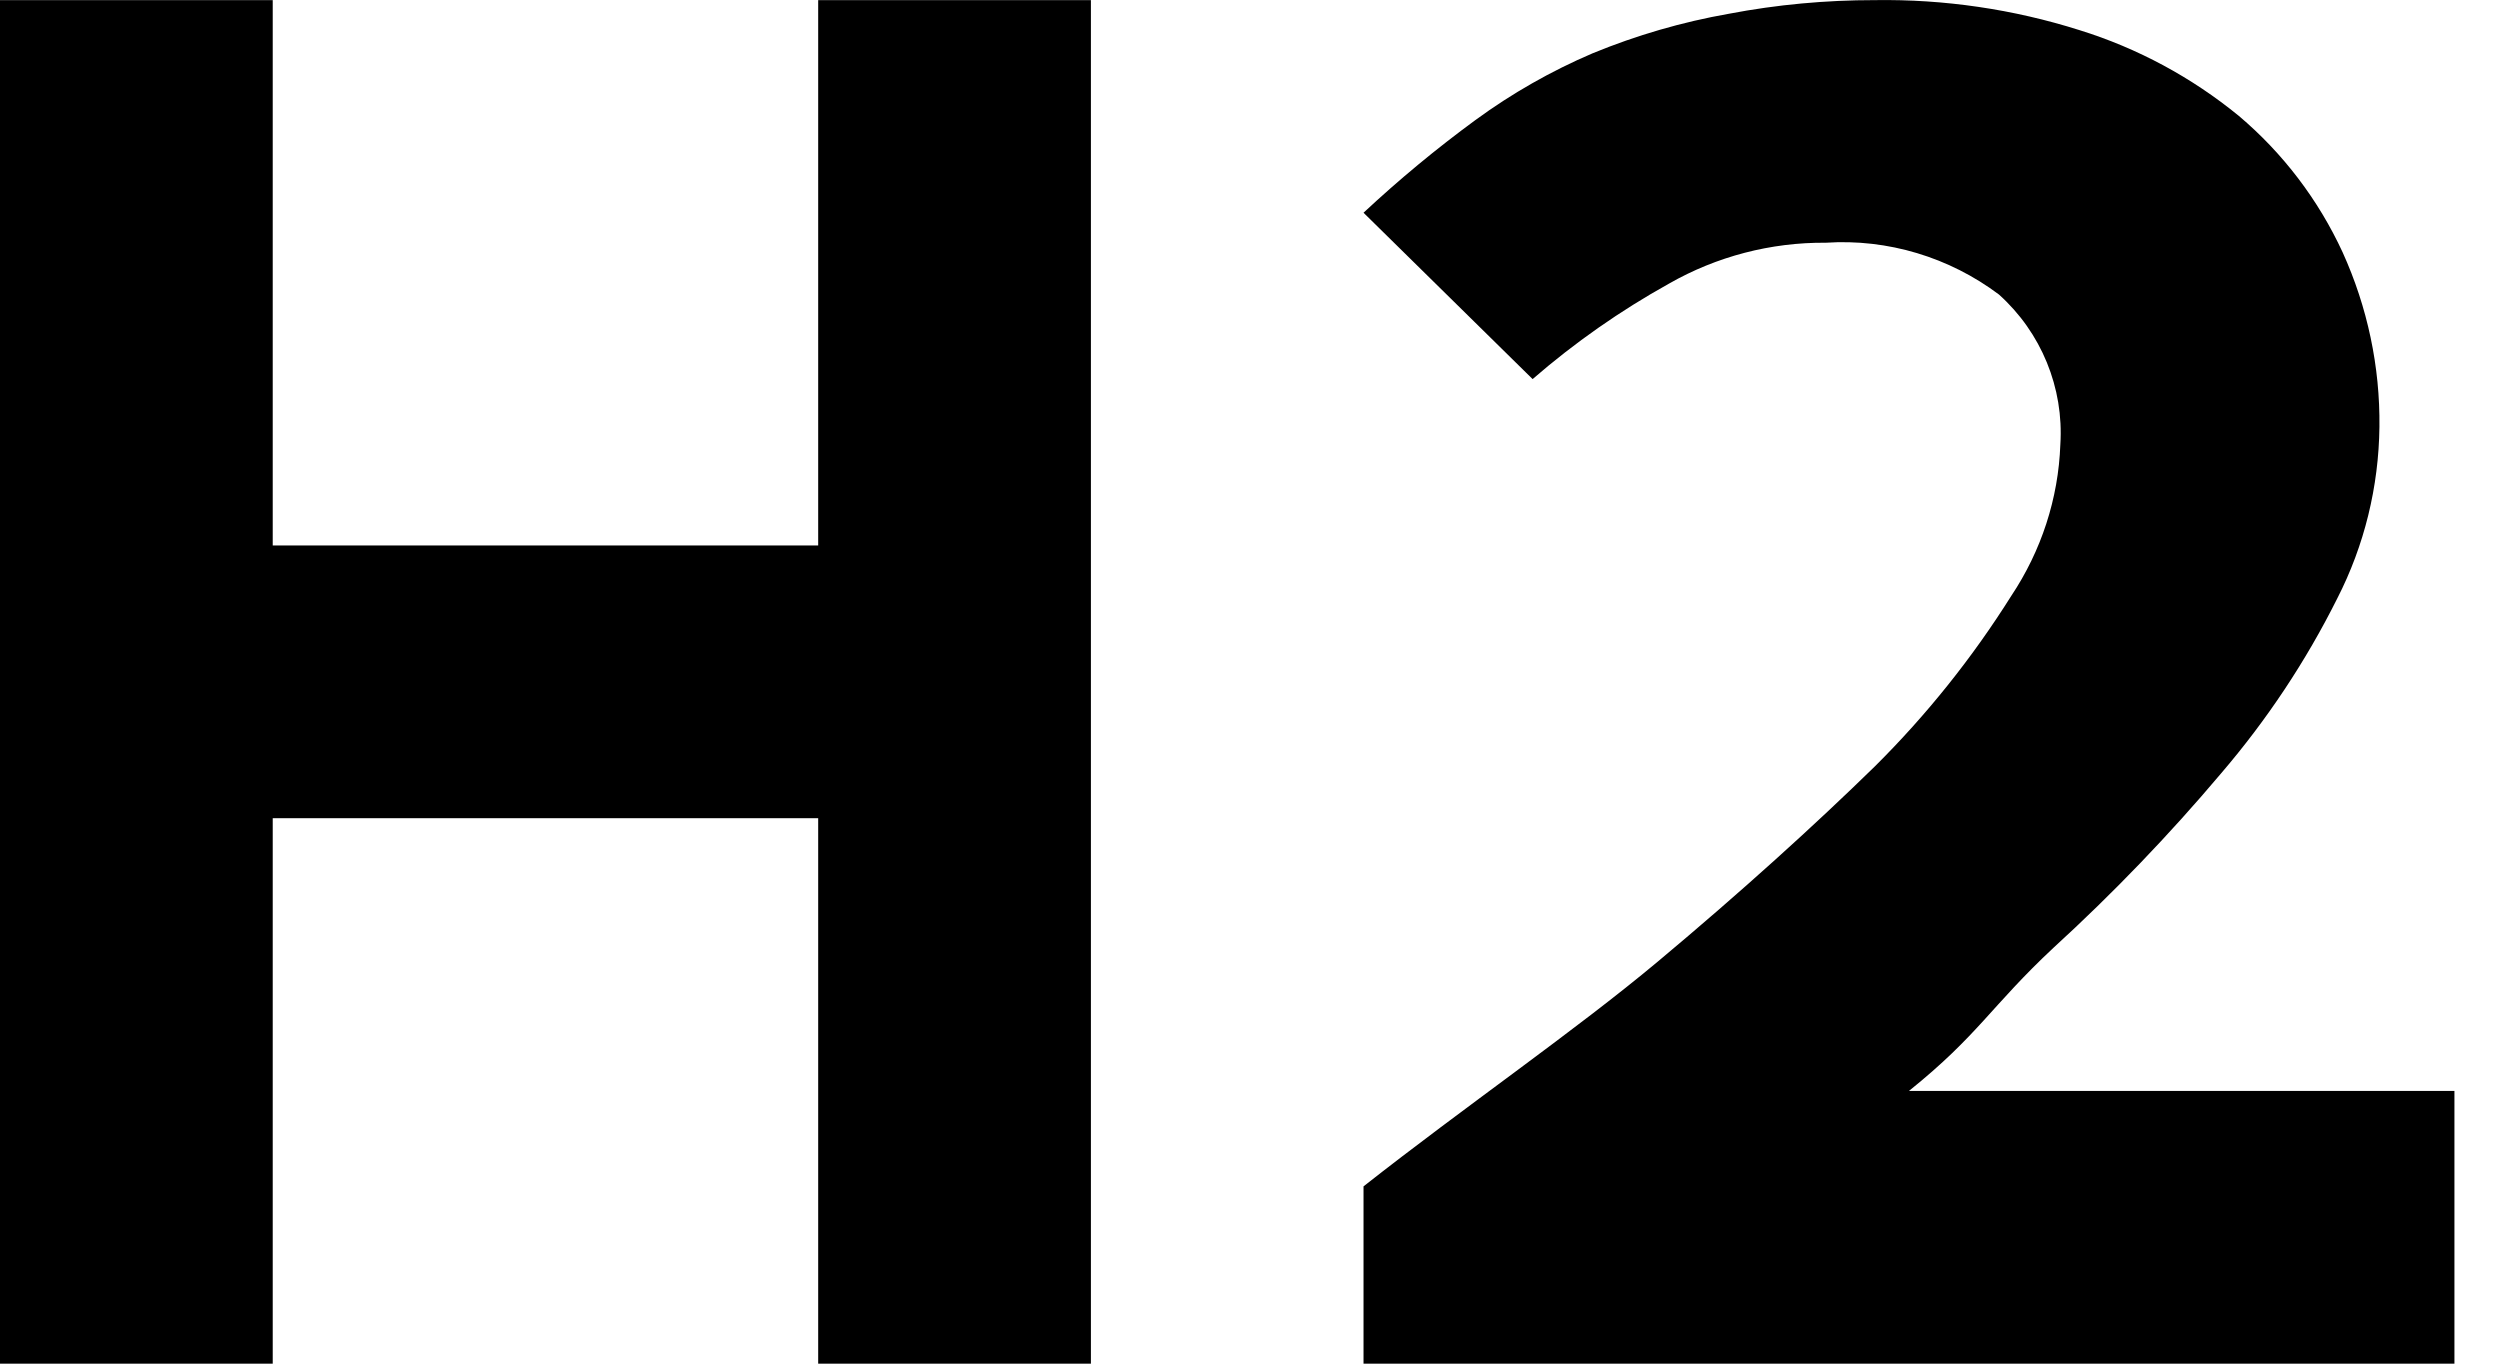
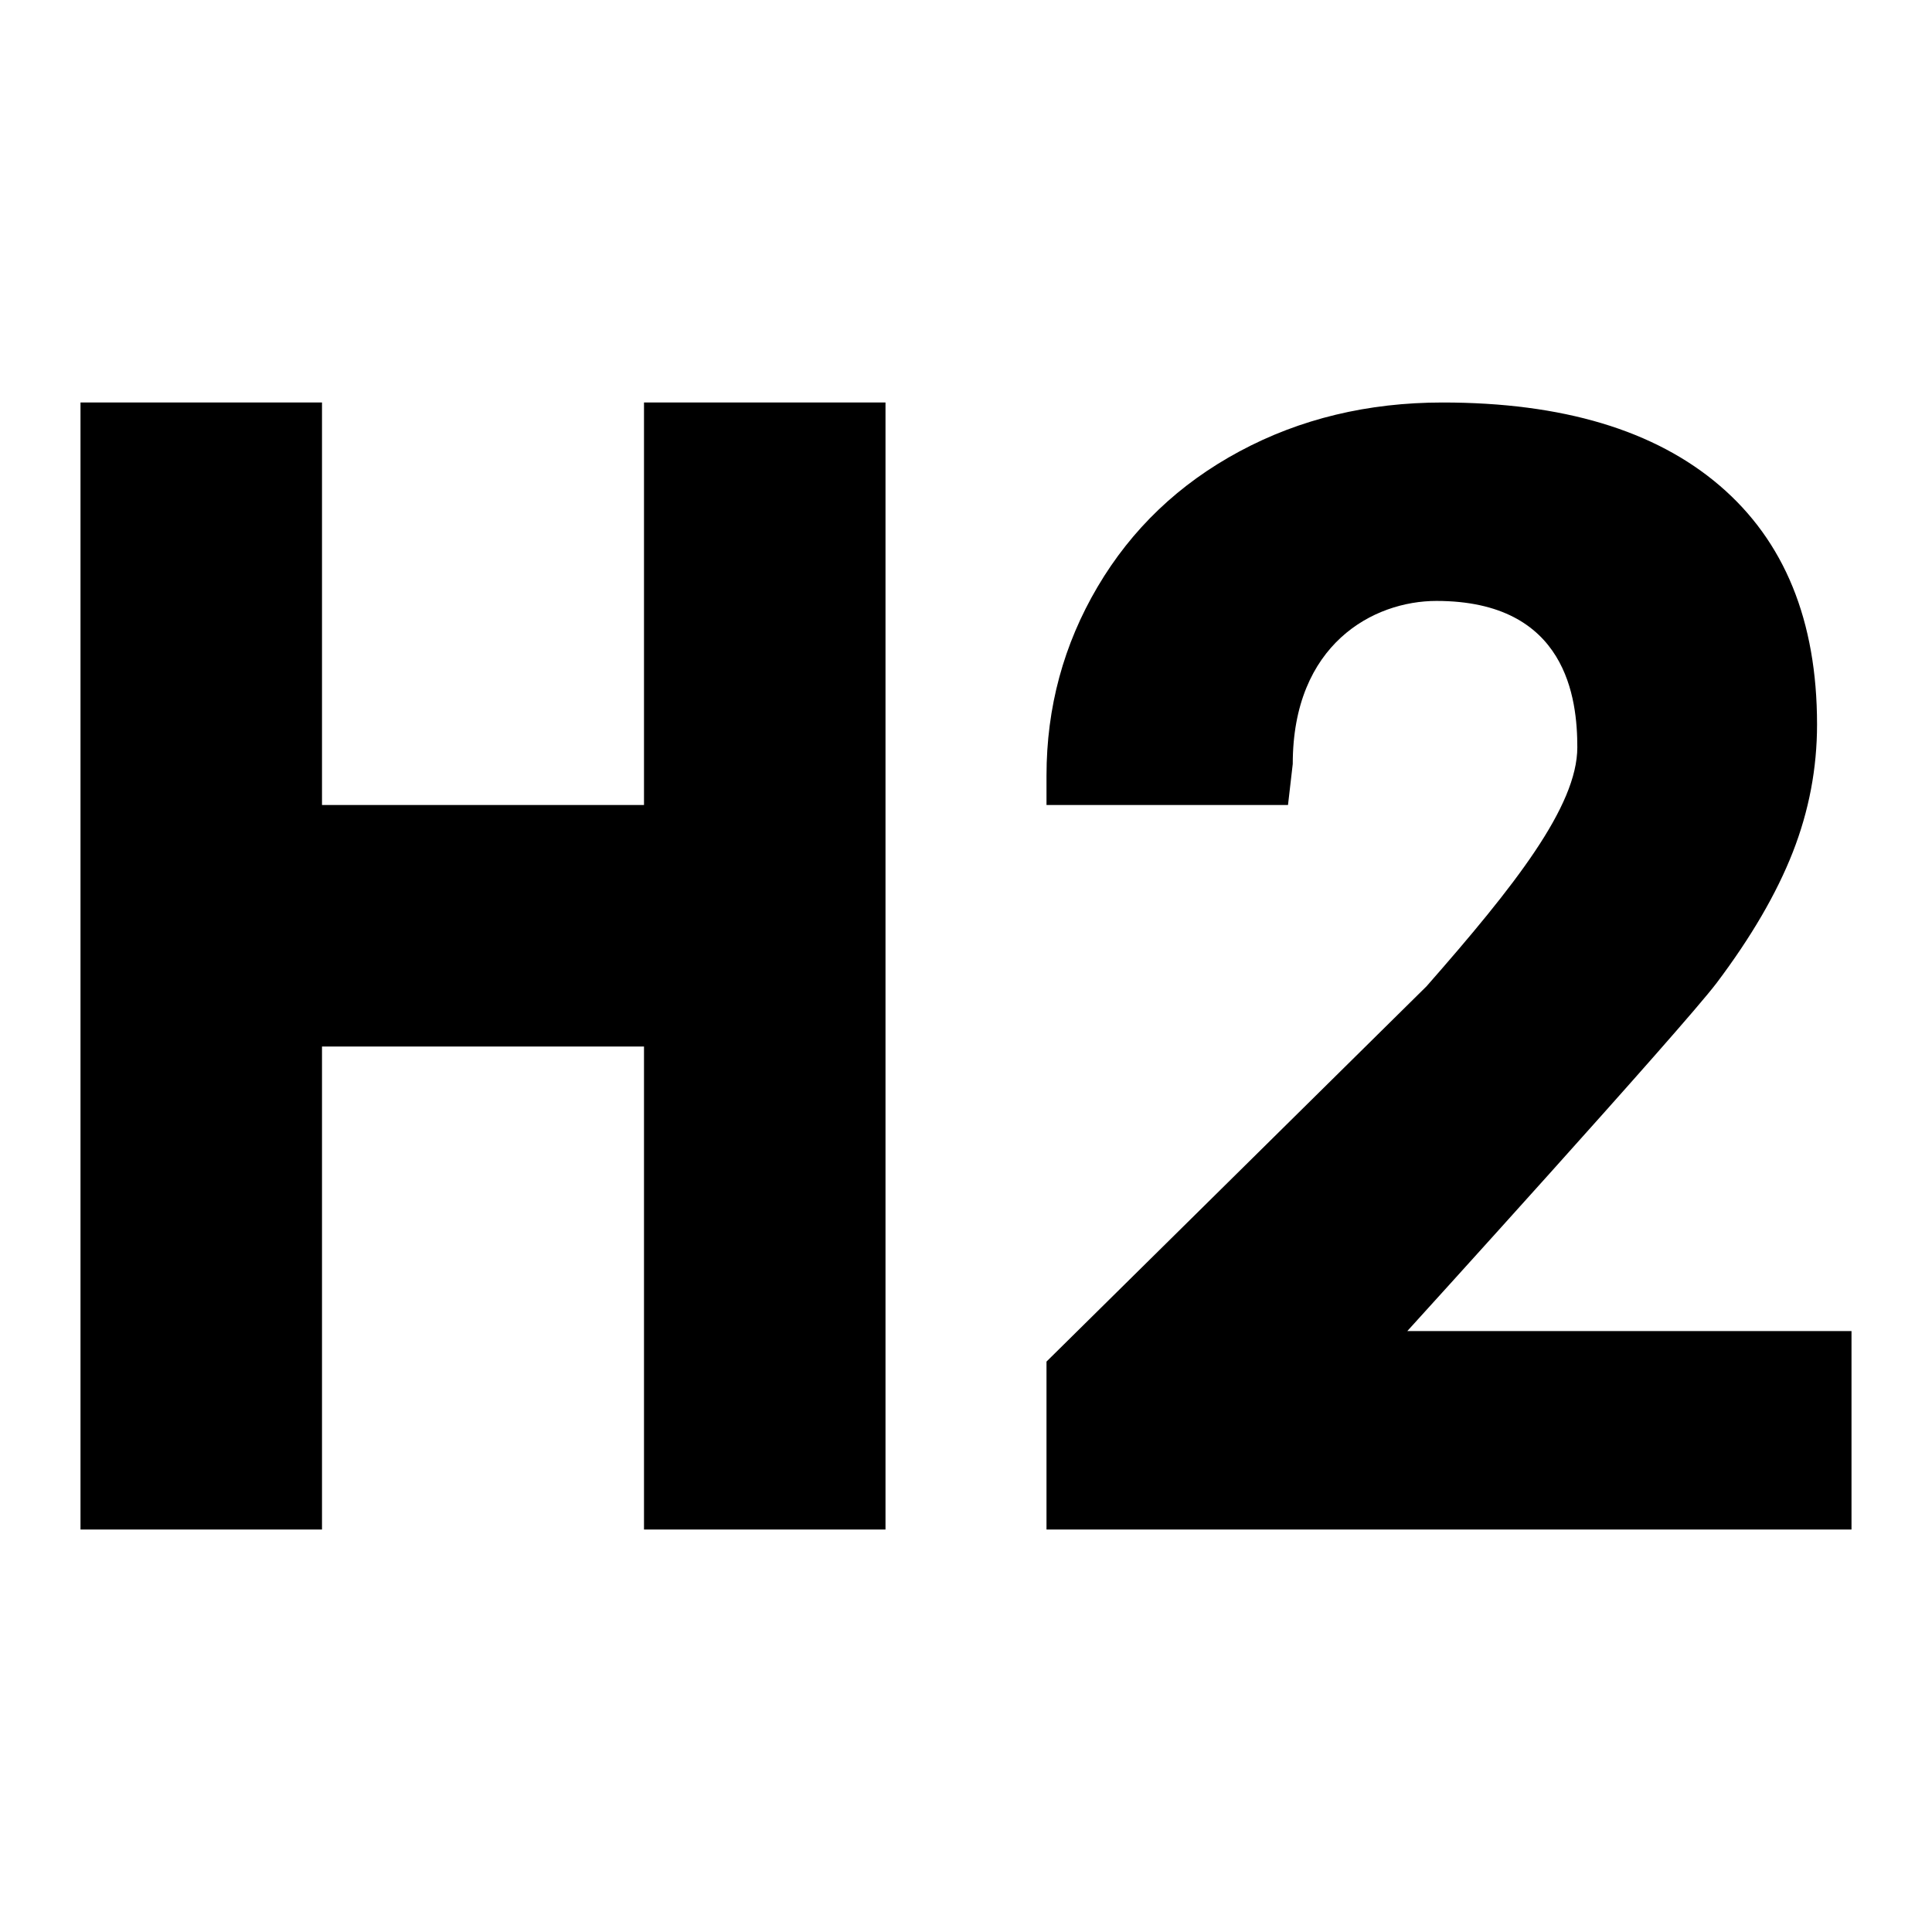
- <svg xmlns="http://www.w3.org/2000/svg" width="22" height="12" viewBox="0 0 22 12" fill="none">
-   <path d="M7.2 0.001H9.6V12H7.2V7.2H2.4V12H0V0.001H2.4V4.8H7.2V0.001ZM16.799 9.6C17.411 9.108 17.519 8.856 18.071 8.34C18.596 7.86 19.089 7.347 19.547 6.804C19.948 6.336 20.291 5.82 20.567 5.268C20.807 4.8 20.933 4.282 20.939 3.756C20.945 3.227 20.834 2.703 20.615 2.22C20.402 1.759 20.091 1.349 19.703 1.021C19.288 0.681 18.811 0.424 18.299 0.265C17.717 0.081 17.109 -0.008 16.499 0.001C16.067 0.001 15.639 0.04 15.215 0.121C14.804 0.193 14.402 0.31 14.015 0.469C13.65 0.625 13.304 0.822 12.983 1.057C12.639 1.309 12.311 1.581 11.999 1.872L13.487 3.336C13.857 3.015 14.259 2.734 14.687 2.496C15.107 2.256 15.584 2.132 16.067 2.136C16.613 2.1 17.154 2.264 17.591 2.592C17.963 2.926 18.163 3.413 18.131 3.912C18.114 4.388 17.963 4.848 17.699 5.244C17.357 5.788 16.955 6.291 16.499 6.744C15.971 7.26 15.323 7.848 14.591 8.46C13.859 9.072 12.899 9.732 11.999 10.44V12H21.599V9.6H16.799Z" fill="black" />
+ <svg xmlns="http://www.w3.org/2000/svg" viewBox="0 0 24 24">
+   <path d="M 1 5 L 1 19 L 4 19 L 4 13 L 8 13 L 8 19 L 11 19 L 11 5 L 8 5 L 8 10 L 4 10 L 4 5 L 1 5 z M 17.92 5 C 16.992 5 16.15 5.203 15.398 5.607 C 14.646 6.011 14.058 6.572 13.635 7.289 C 13.212 8.006 13 8.788 13 9.635 L 13 10 L 16 10 L 16.059 9.49 C 16.059 8 17.063 7.465 17.844 7.465 C 19.469 7.465 19.594 8.689 19.594 9.283 C 19.594 10.016 18.814 11.007 17.721 12.252 L 13 16.914 L 13 19 L 23 19 L 23 16.535 L 17.482 16.535 C 17.482 16.535 20.899 12.775 21.326 12.209 C 21.752 11.643 22.068 11.103 22.27 10.588 C 22.472 10.073 22.572 9.543 22.572 9 C 22.572 7.711 22.168 6.722 21.363 6.033 C 20.558 5.344 19.411 5 17.92 5 z" />
</svg>
